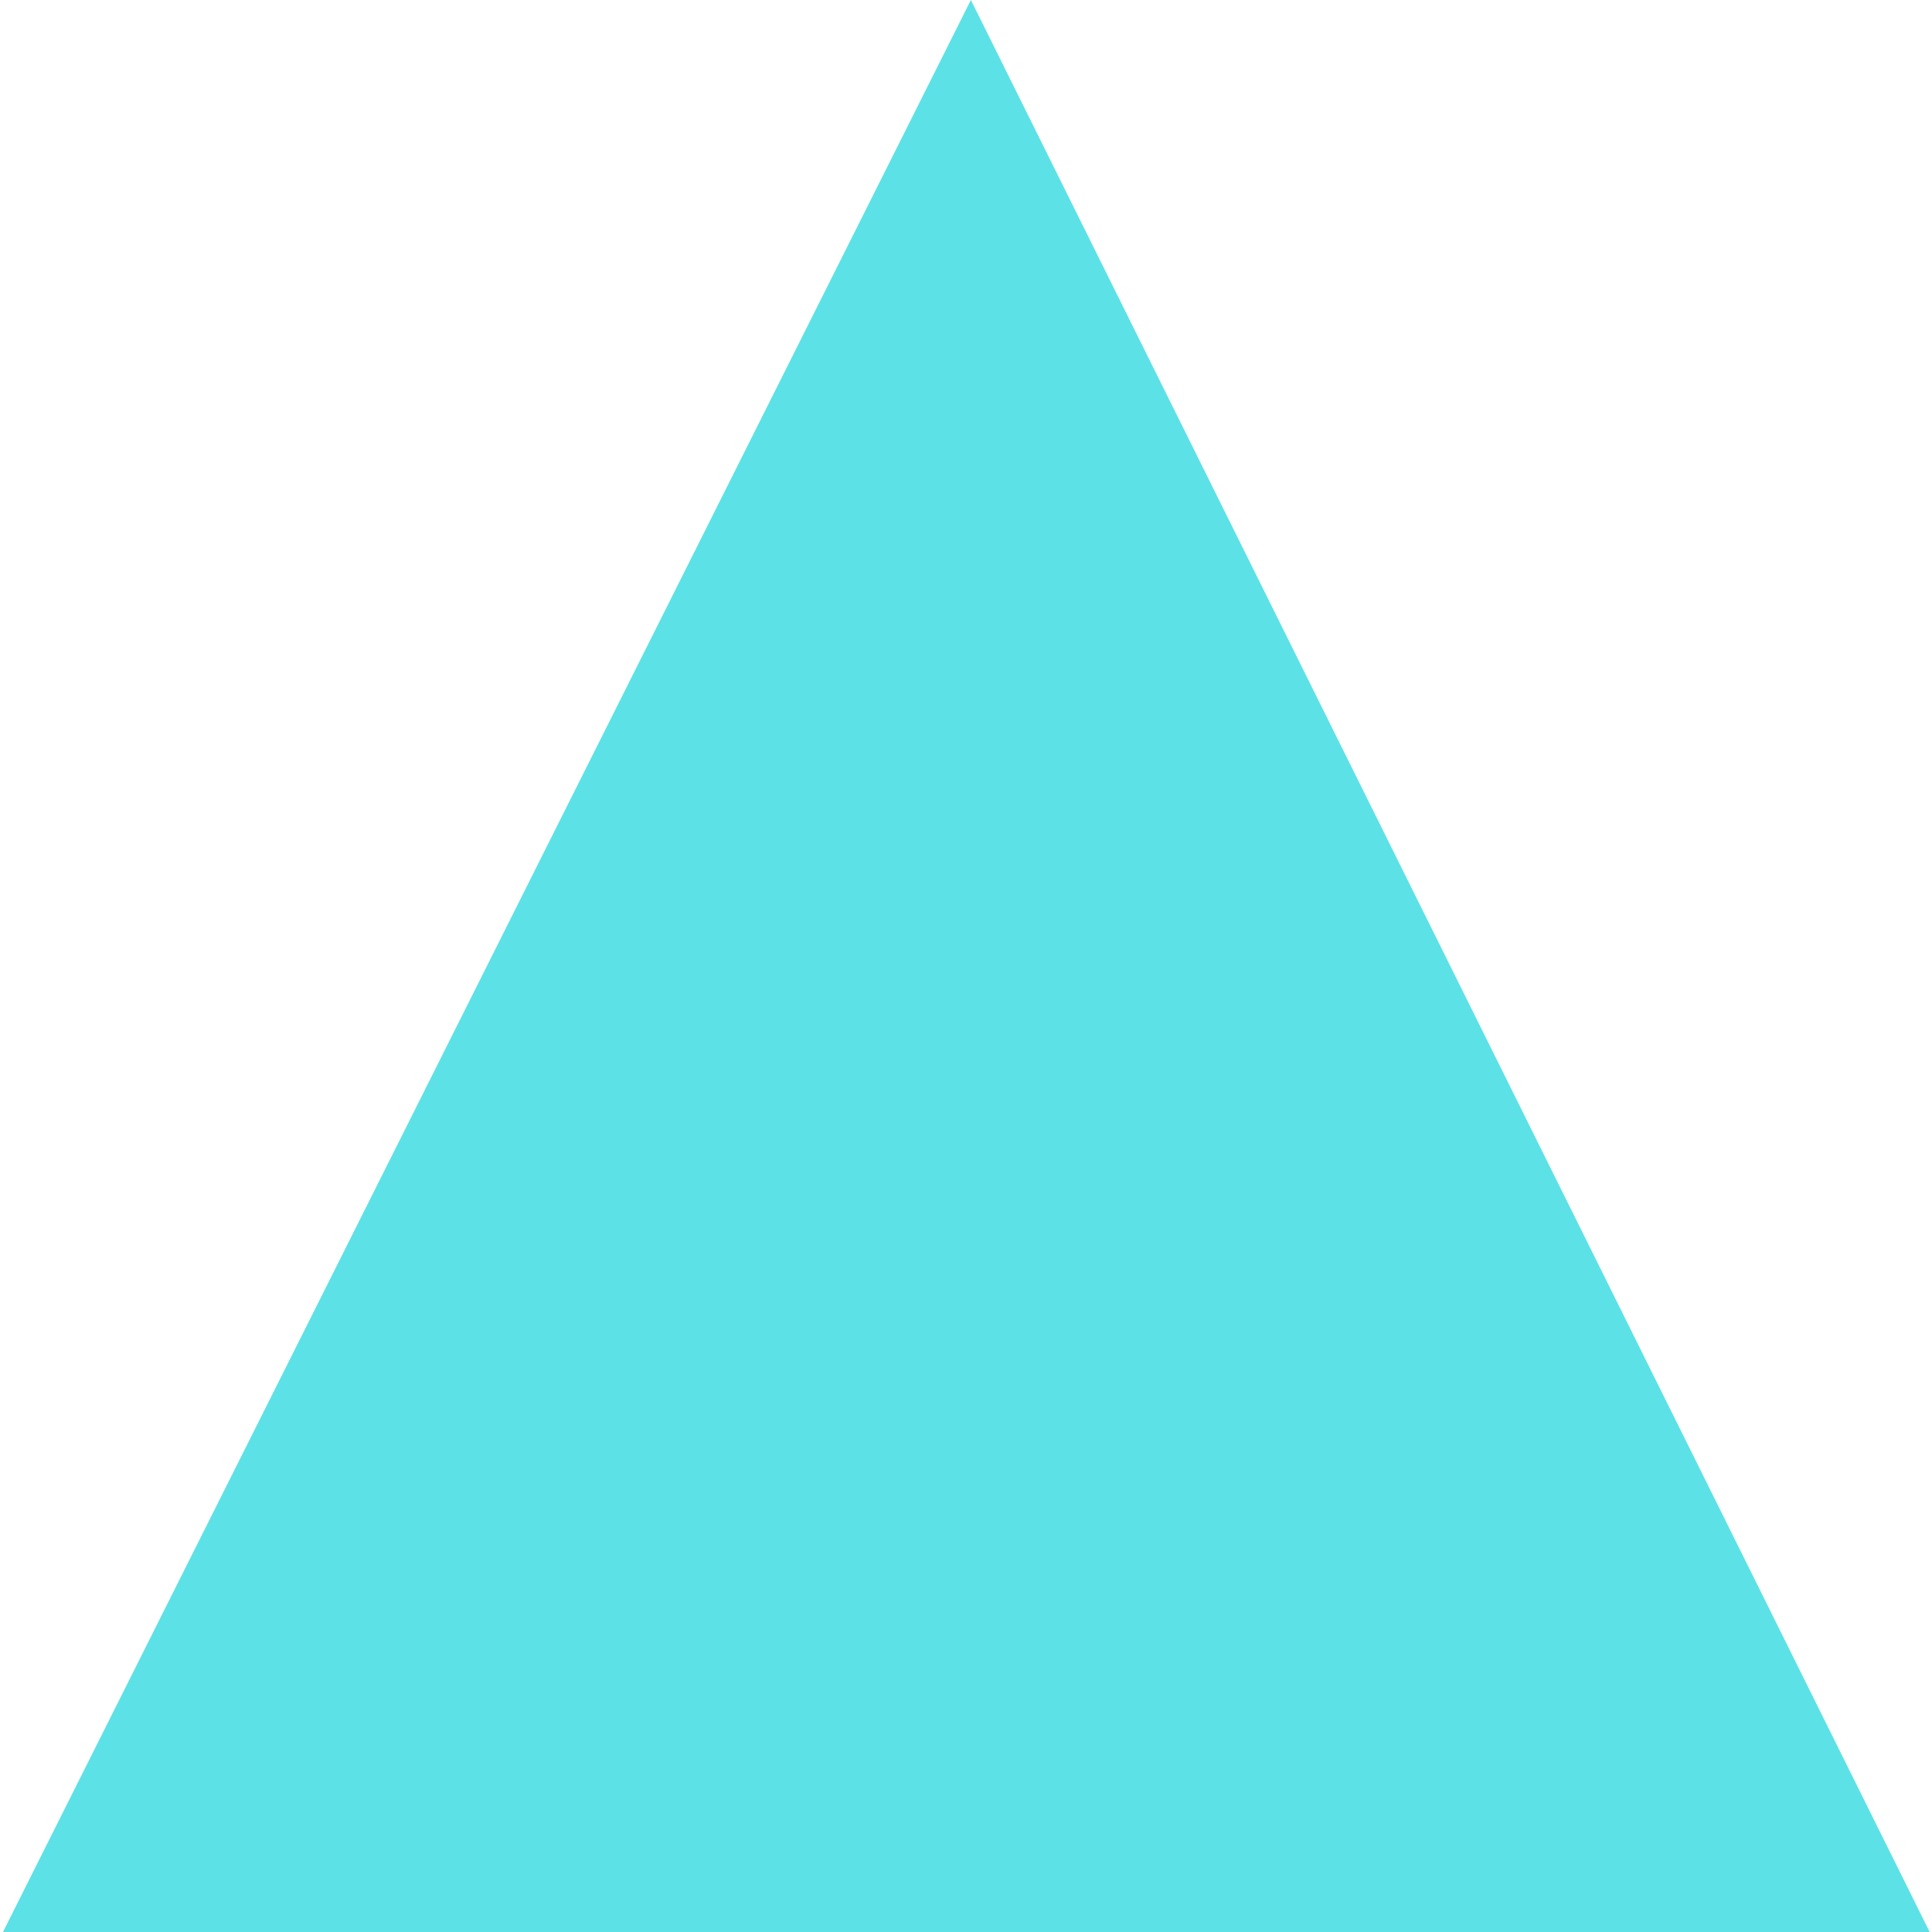
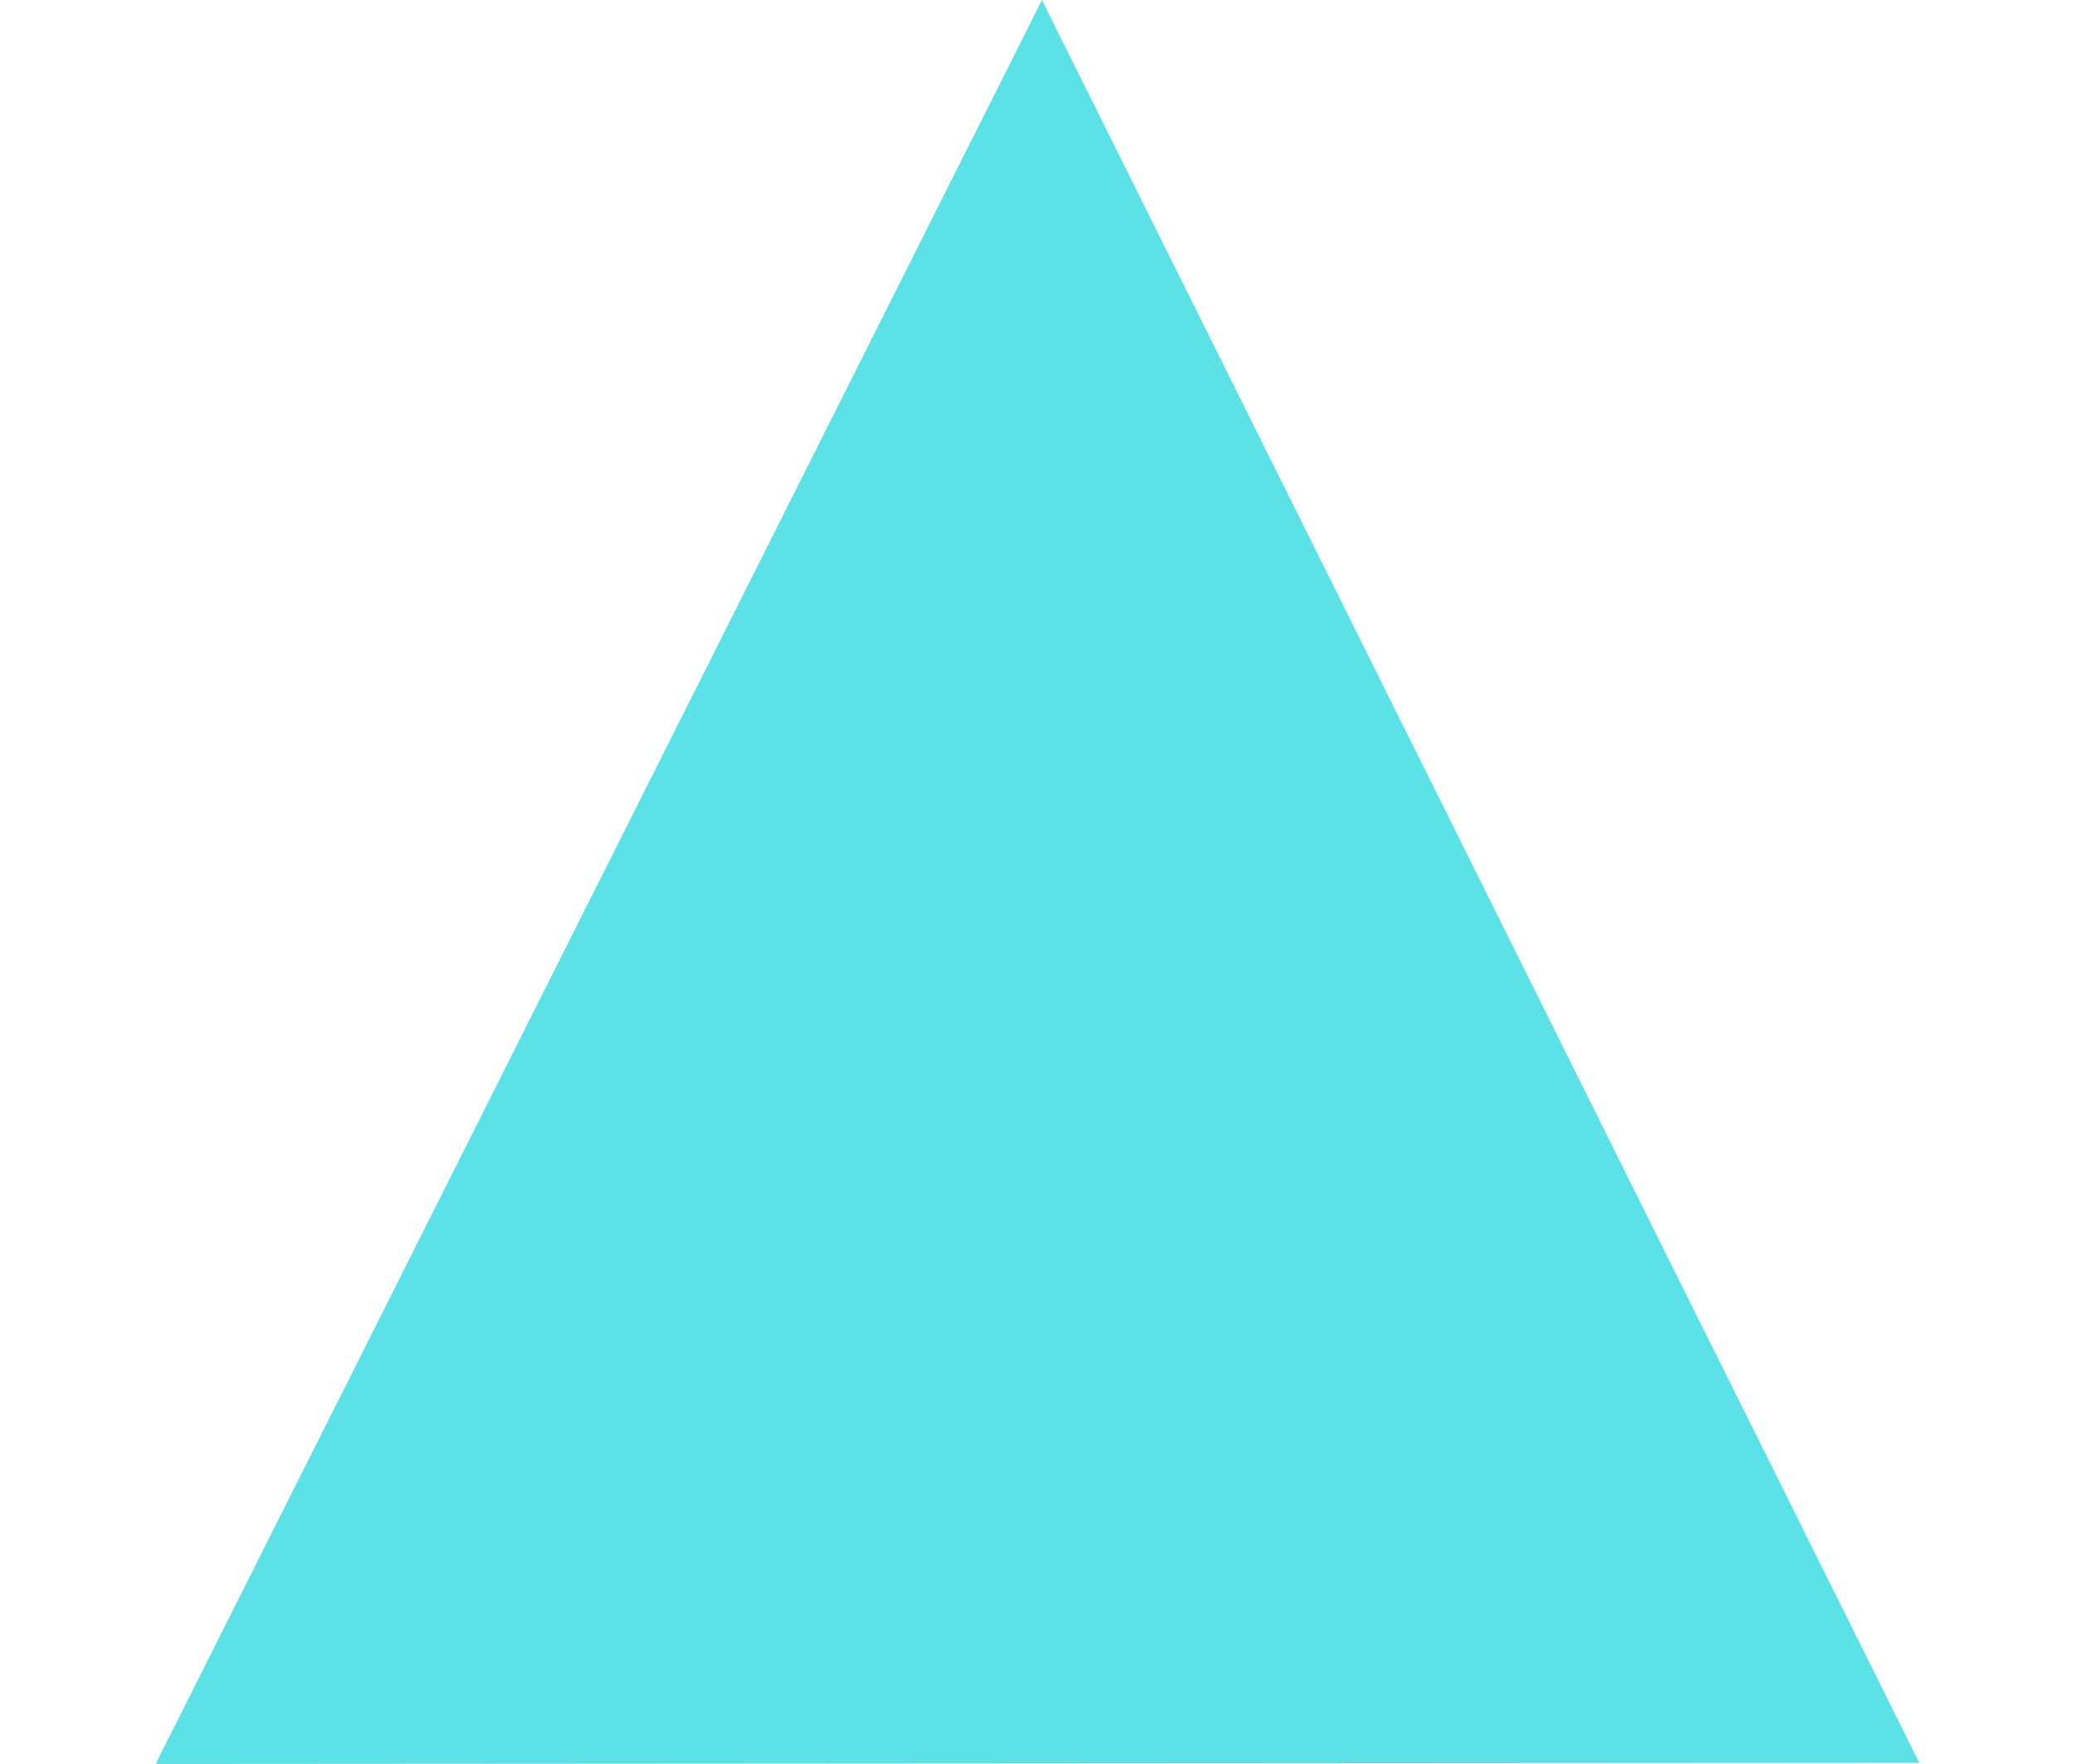
- <svg xmlns="http://www.w3.org/2000/svg" width="18mm" height="18mm" viewBox="0 0 18 18" version="1.1" id="svg5">
+ <svg xmlns="http://www.w3.org/2000/svg" width="80" height="68" viewBox="0 0 21.167 17.992" version="1.1" id="svg5">
  <defs id="defs2" />
  <g id="layer1" transform="translate(-0.5066747,-0.00250405)">
-     <g id="g5921" transform="matrix(0.72,0,0,0.7222222,0.1418688,6.9563156e-4)">
-       <path style="display:inline;fill:#5ce1e6;fill-opacity:1;stroke-width:0.265" id="path1989" d="M 21.766,132.138 10.668,84.786 -0.429,37.435 46.127,51.5 92.684,65.565 57.225,98.851 Z" transform="matrix(0.1868763,0.2029353,-0.1764553,0.2164218,19.75551,-8.012125)" />
+     <g id="g1" transform="matrix(0.7196667,0,0,0.7196667,1.729538,7.0177906e-4)">
+       <path style="display:inline;fill:#5ce1e6;fill-opacity:1;stroke-width:0.265" id="path1" d="M 21.766,132.138 10.668,84.786 -0.429,37.435 46.127,51.5 92.684,65.565 57.225,98.851 Z" transform="matrix(0.1868763,0.2029353,-0.1764553,0.2164218,19.75551,-8.012125)" />
    </g>
  </g>
</svg>
